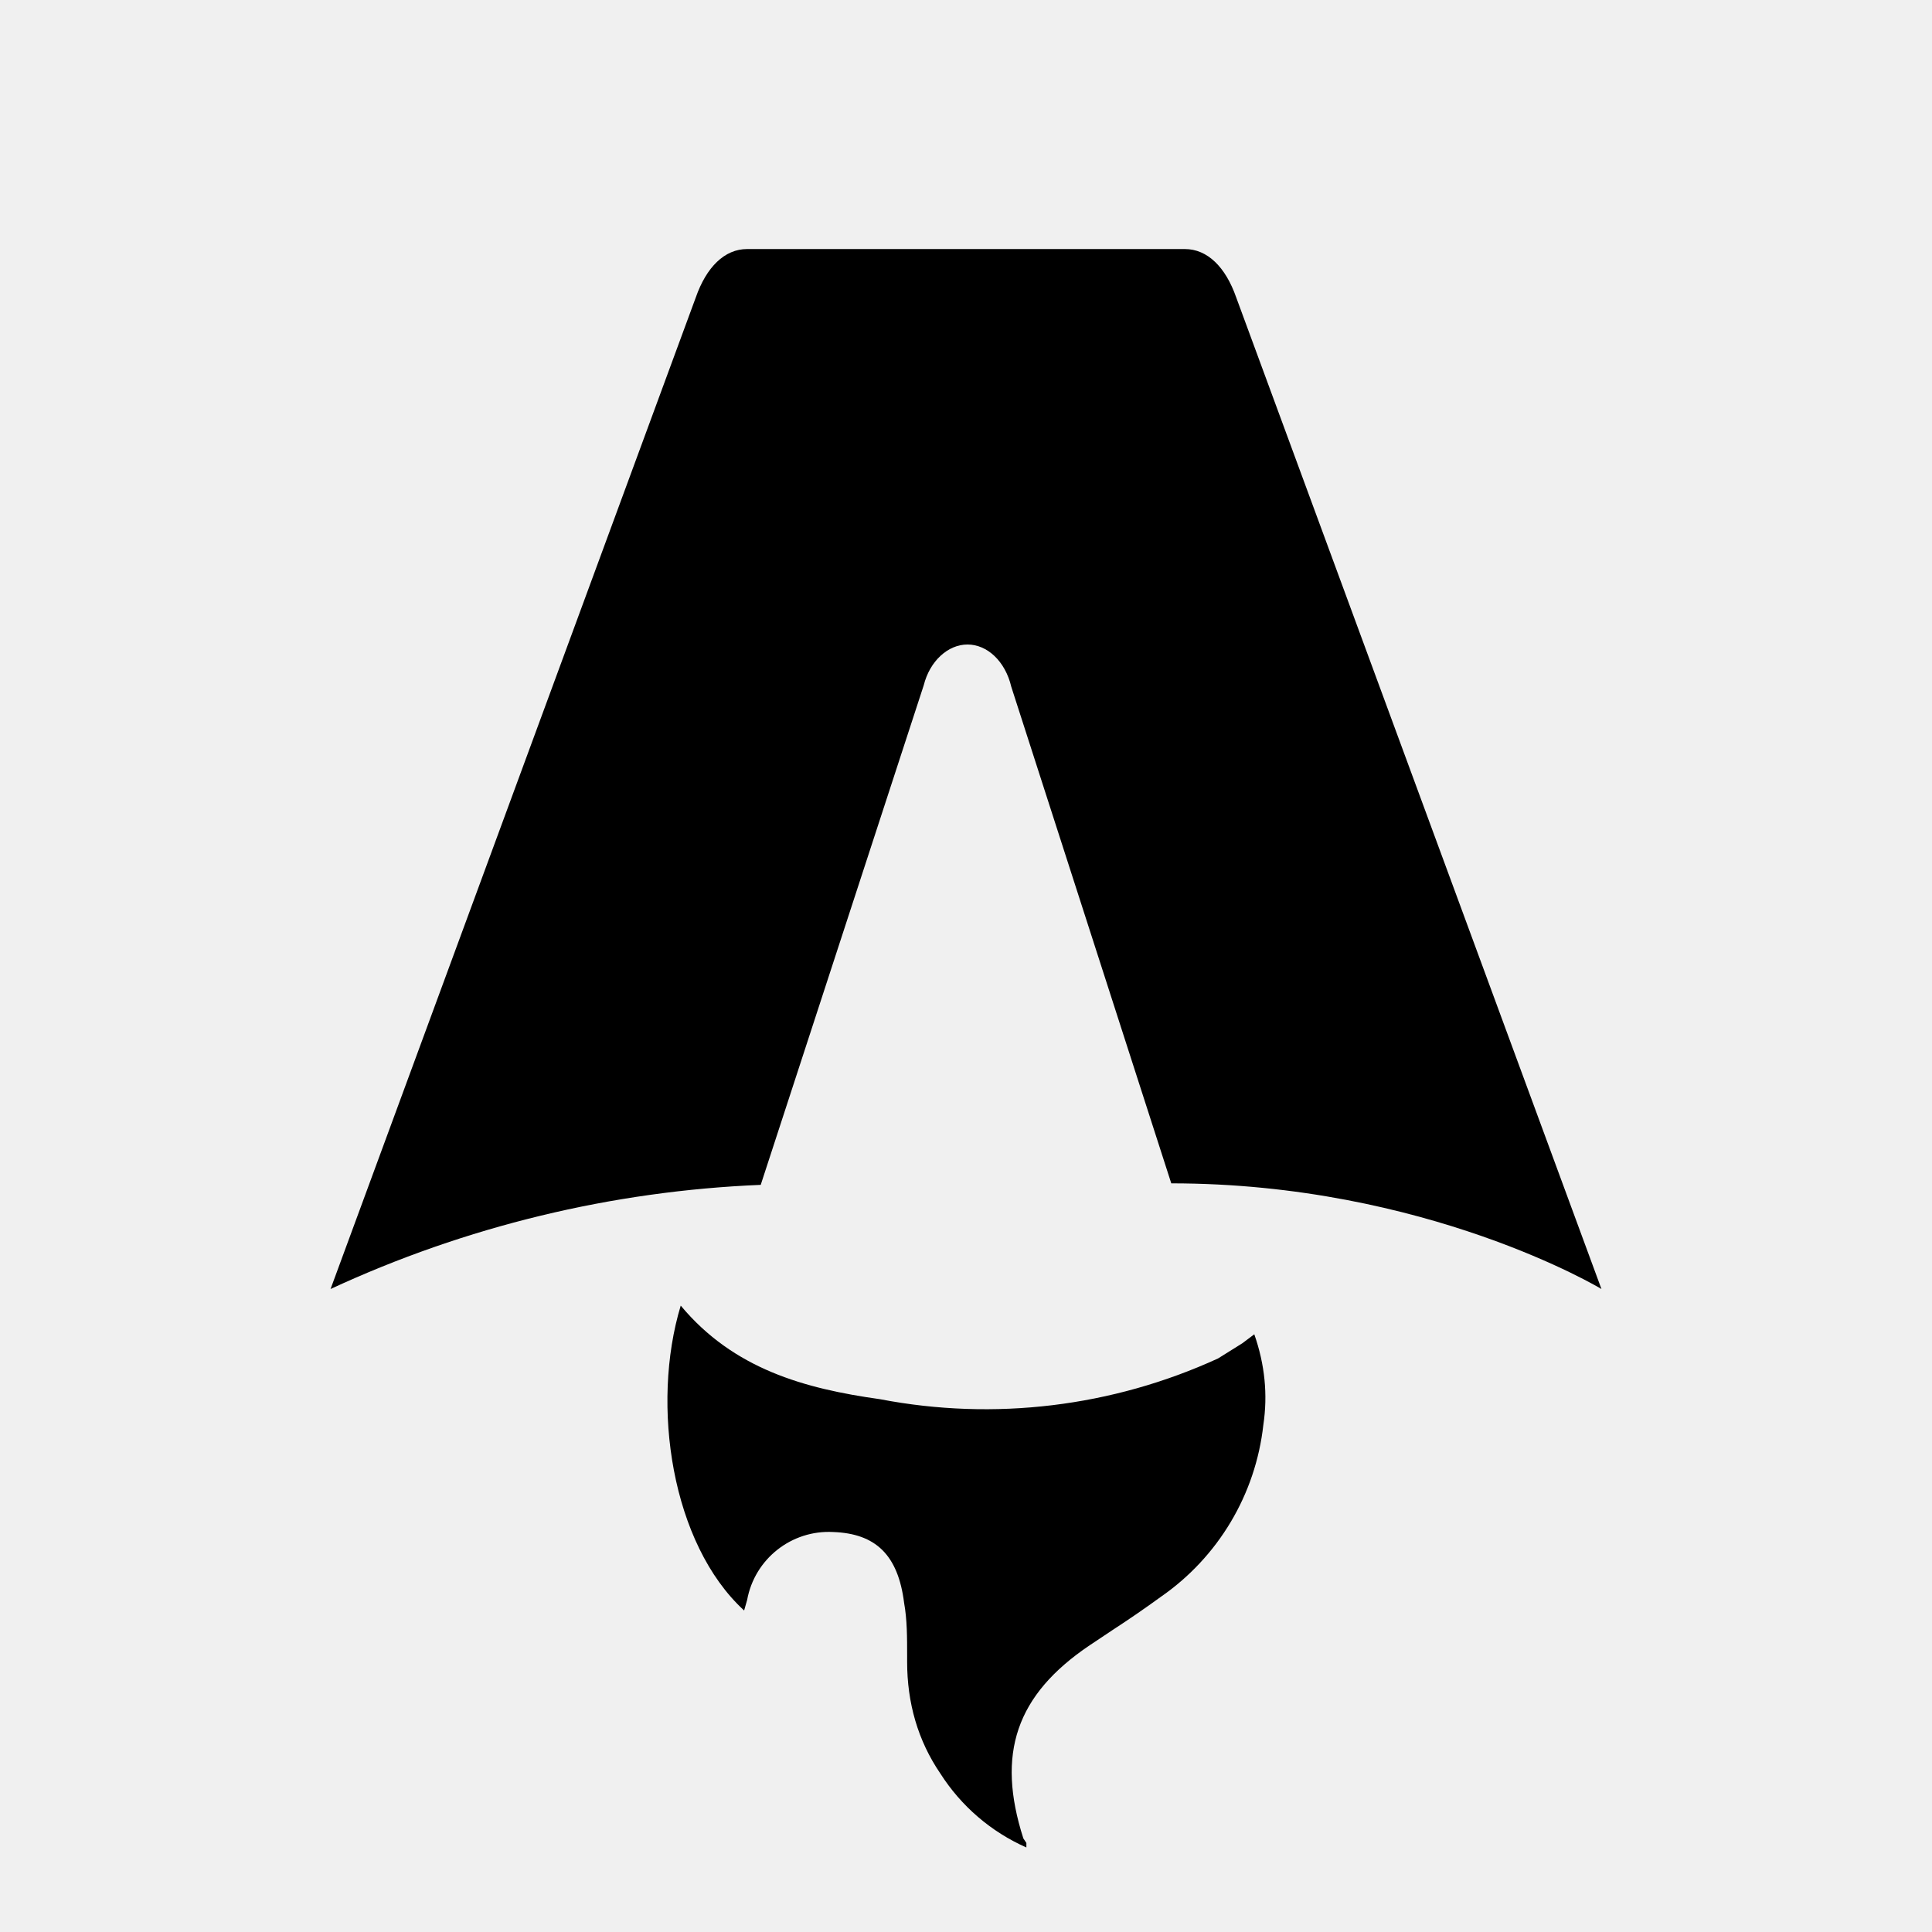
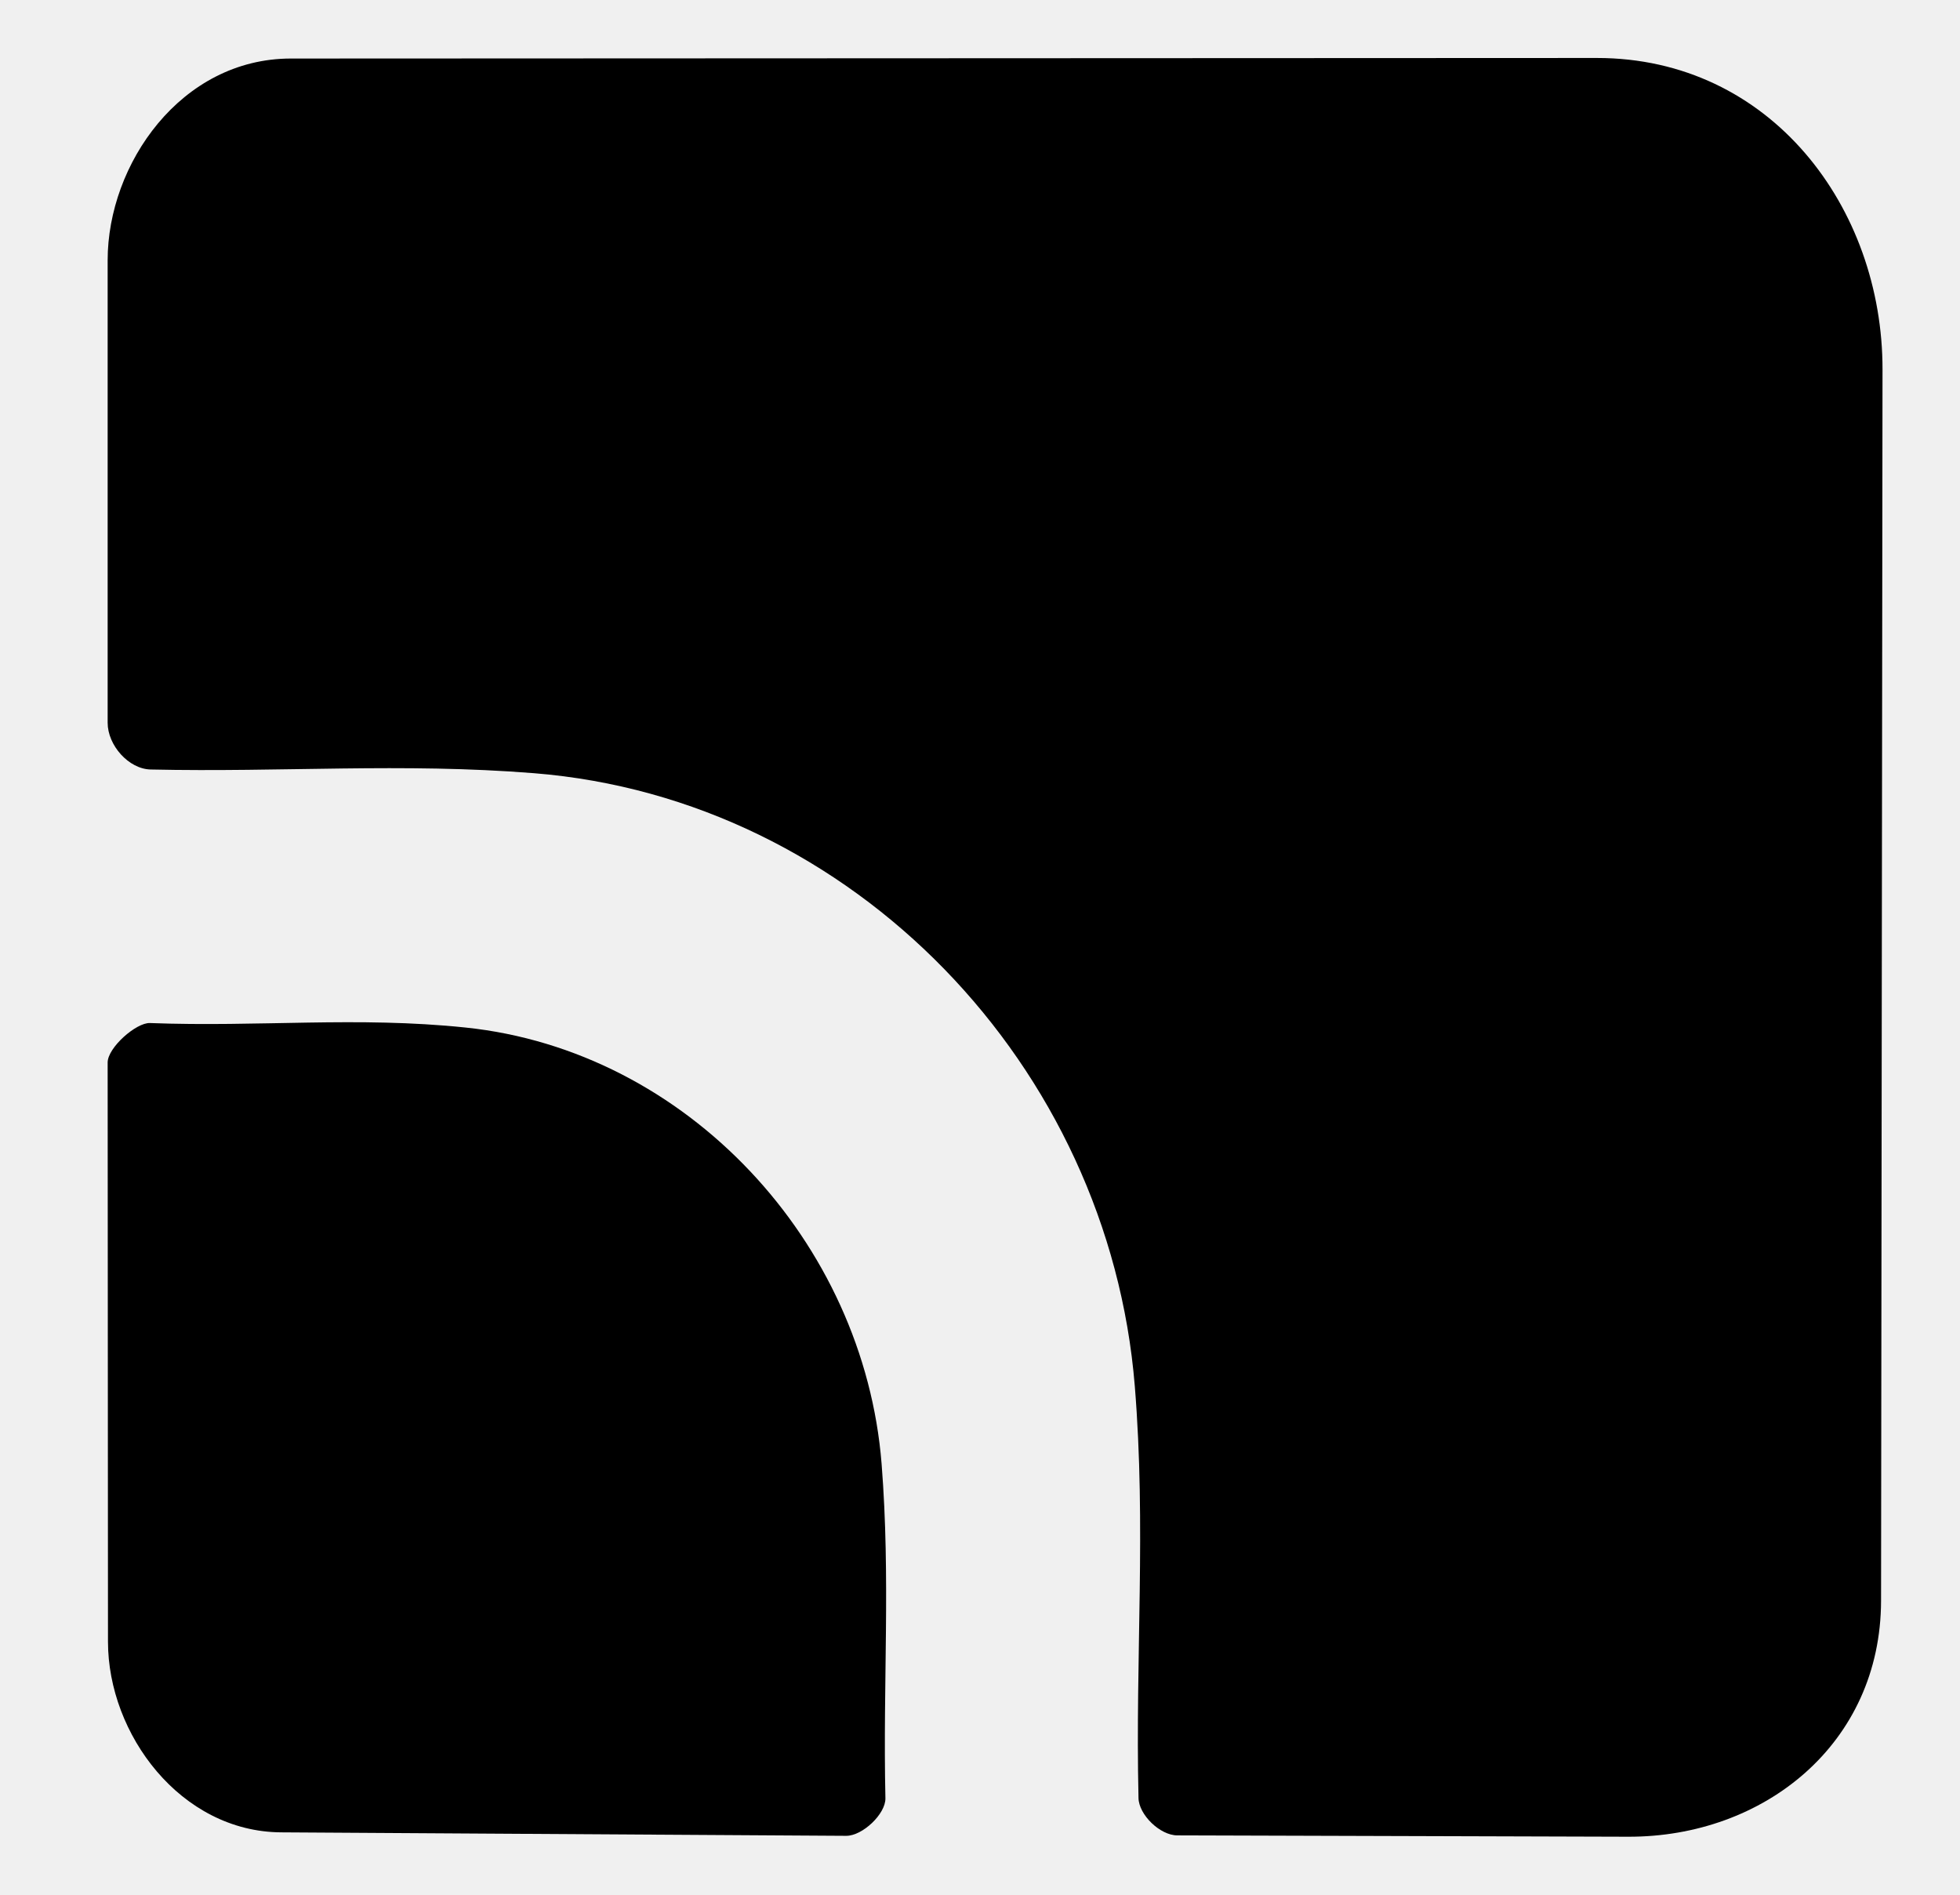
- <svg xmlns="http://www.w3.org/2000/svg" fill="none" viewBox="0 0 128 128">
-   <path d="M50.4 78.5a75.1 75.1 0 0 0-28.5 6.9l24.2-65.7c.7-2 1.9-3.2 3.4-3.2h29c1.5 0 2.7 1.2 3.4 3.2l24.2 65.7s-11.6-7-28.5-7L67 45.5c-.4-1.7-1.6-2.8-2.9-2.8-1.3 0-2.5 1.1-2.9 2.7L50.4 78.5Zm-1.1 28.2Zm-4.2-20.2c-2 6.6-.6 15.8 4.2 20.2a17.5 17.5 0 0 1 .2-.7 5.5 5.5 0 0 1 5.7-4.5c2.8.1 4.3 1.5 4.7 4.7.2 1.1.2 2.3.2 3.5v.4c0 2.7.7 5.2 2.2 7.4a13 13 0 0 0 5.7 4.9v-.3l-.2-.3c-1.8-5.6-.5-9.5 4.4-12.8l1.5-1a73 73 0 0 0 3.2-2.2 16 16 0 0 0 6.8-11.4c.3-2 .1-4-.6-6l-.8.6-1.6 1a37 37 0 0 1-22.4 2.7c-5-.7-9.7-2-13.2-6.2Z" />
-   <style>
-         path { fill: #000; }
-         @media (prefers-color-scheme: dark) {
-             path { fill: #FFF; }
-         }
-     </style>
+ <svg xmlns="http://www.w3.org/2000/svg" id="Layer_1" data-name="Layer 1" viewBox="0 0 174.79 168.95">
+   <path d="M101.53,160.33c-.29-12.65.69-24.16-.33-36.72-2.31-28.52-25.08-52.38-53.58-54.66-11.79-.94-22.45-.07-34.18-.33-1.97-.04-3.84-2.16-3.84-4.17V23.21c0-8.57,6.53-17.98,16.33-17.99l116.48-.05c15.5,0,25.49,13.34,25.47,27.79l-.13,109.78c-.02,12.78-10.46,21.09-22.56,21.05l-40.2-.12c-1.54,0-3.43-1.84-3.46-3.33Z" />
+   <path d="M75.45,163.71l-50.37-.31c-8.97-.05-15.45-8.75-15.45-17l-.03-51.65c0-1.33,2.55-3.57,3.77-3.52,9.75.37,18.45-.61,28.14.4,19.76,2.05,35.54,19.13,37.11,38.91.81,10.28.11,19.44.34,29.82.03,1.39-2.04,3.36-3.5,3.35Z" />
</svg>
